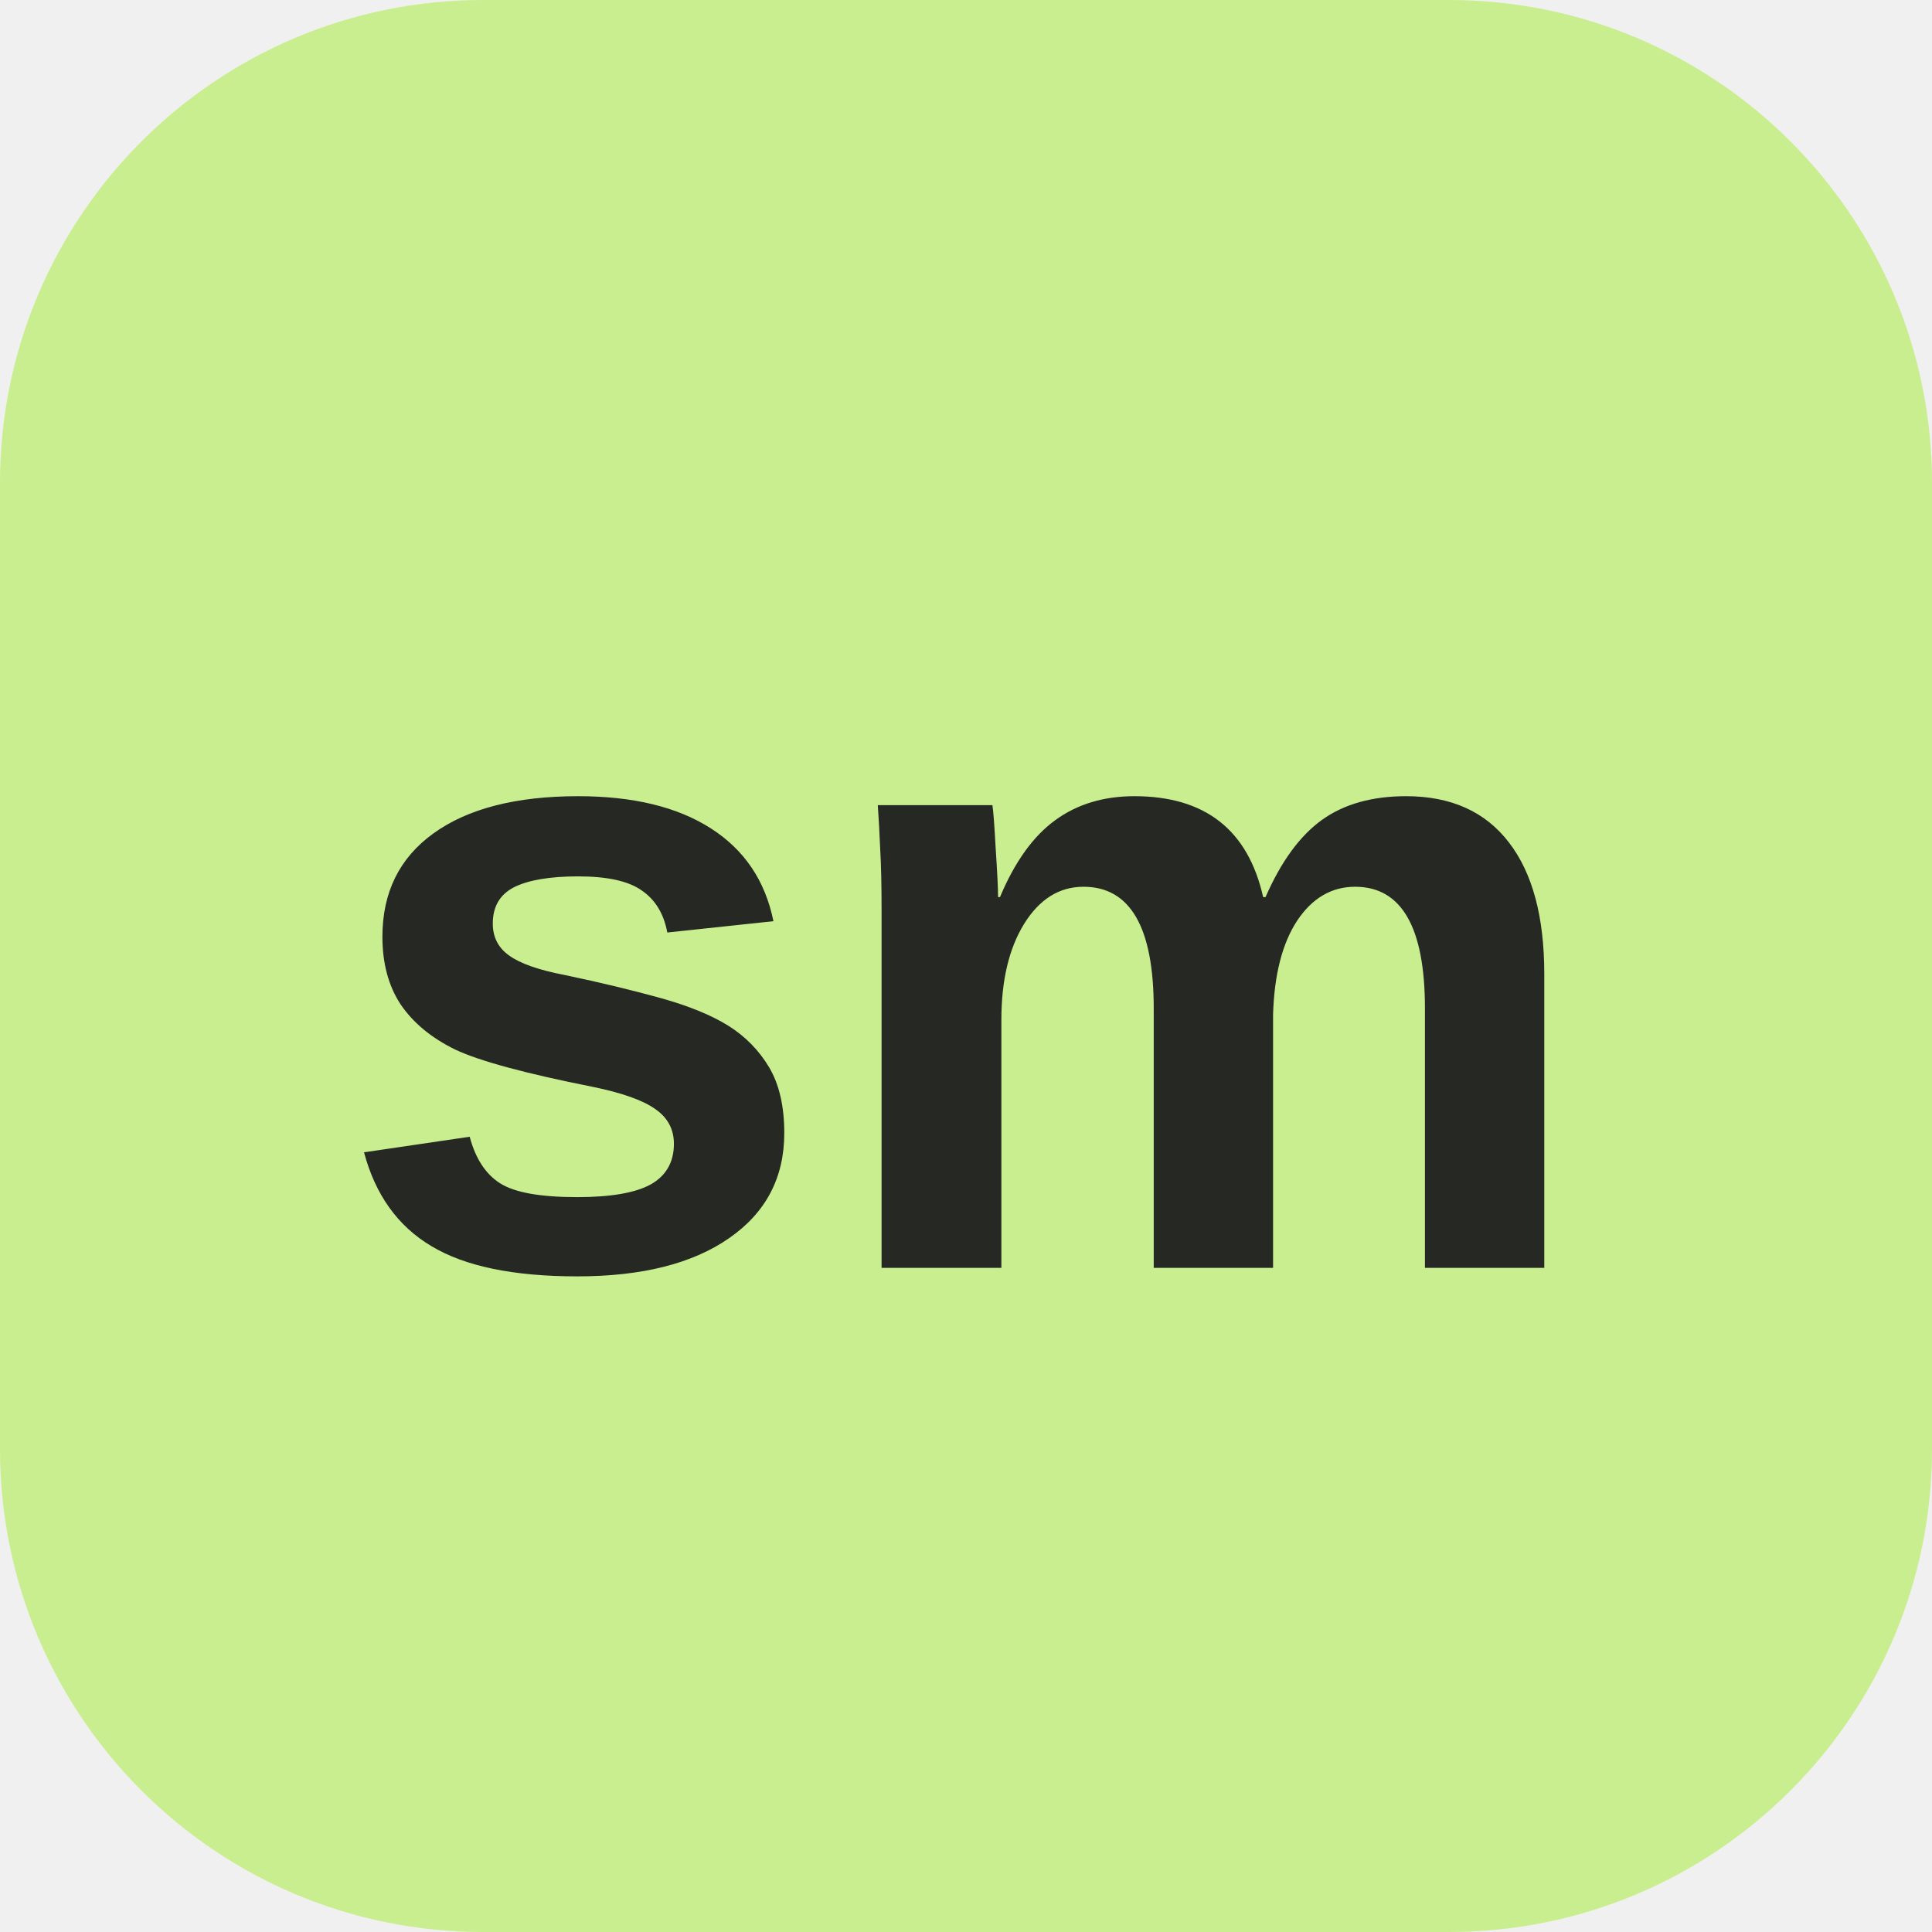
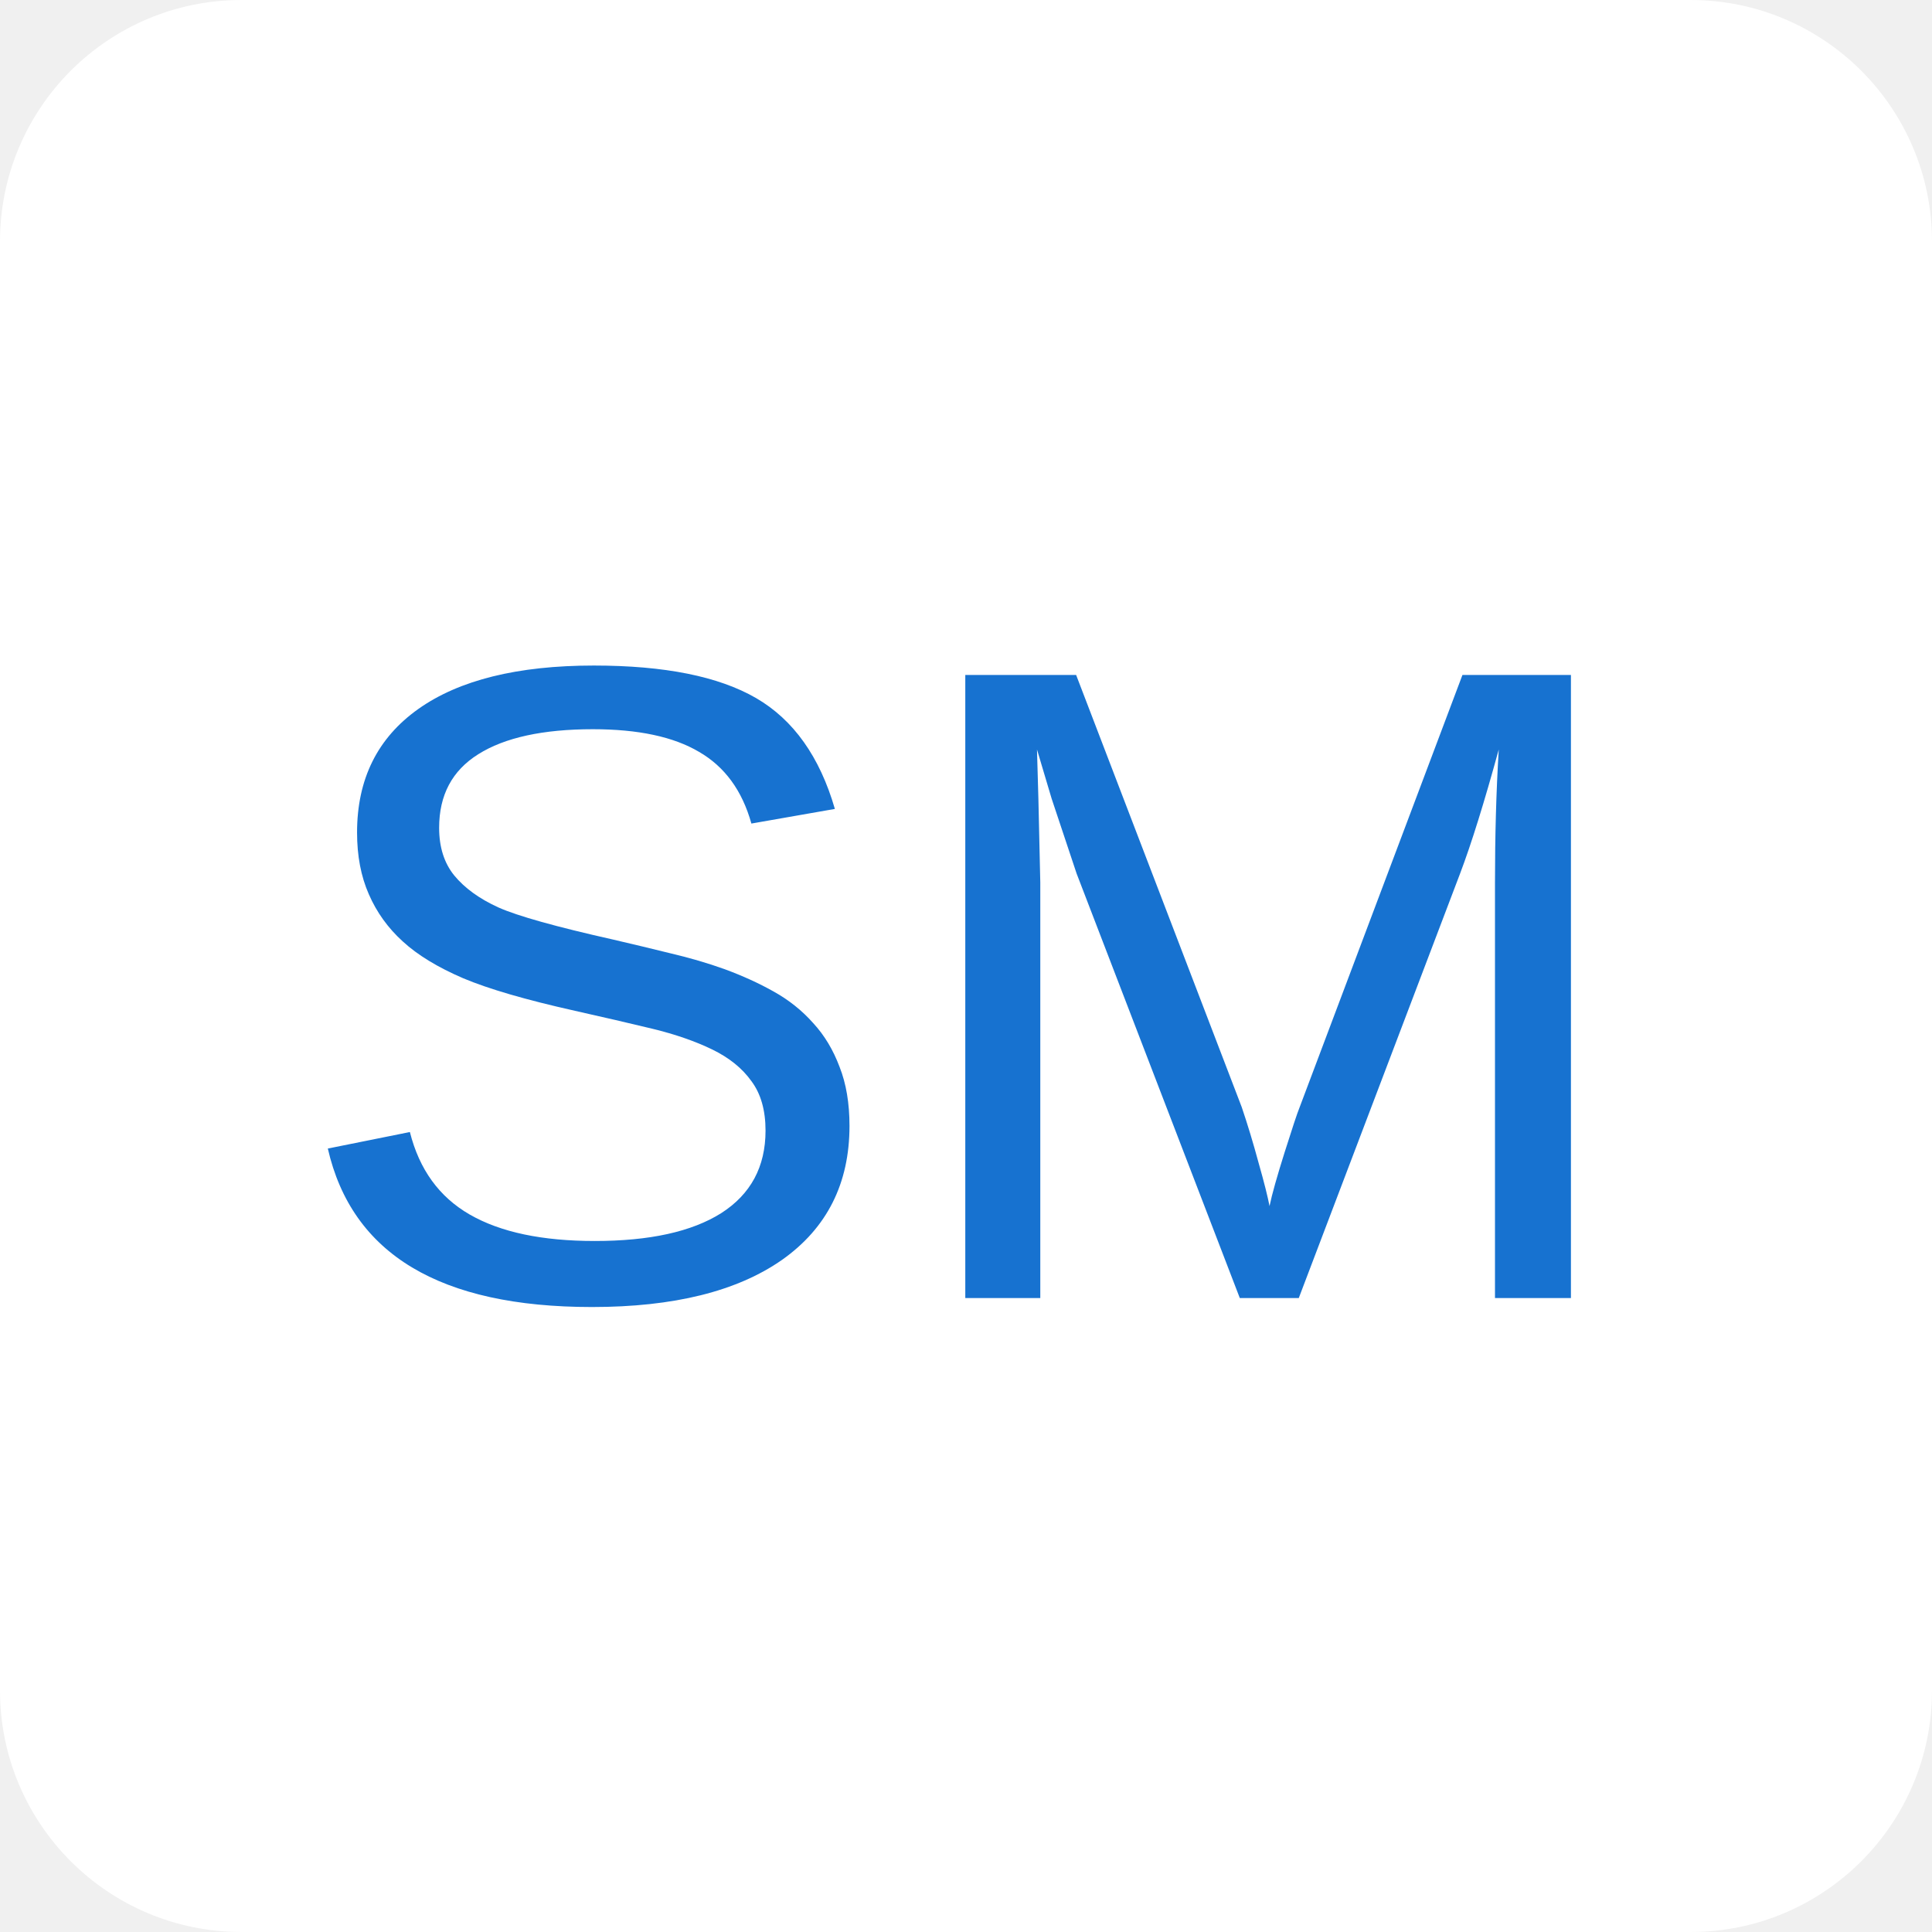
<svg xmlns="http://www.w3.org/2000/svg" viewBox="0 0 64 64">
-   <rect width="64" height="64" rx="16" fill="#c9ee8f" />
-   <text x="32" y="42" text-anchor="middle" font-family="Arial,sans-serif" font-size="29" font-weight="bold" fill="#252823">sm</text>
+   <rect width="64" height="64" rx="8" fill="#fff" />
+   <text x="32" y="43" text-anchor="middle" font-family="Arial,sans-serif" font-size="30" fill="#1772d0">SM</text>
</svg>
